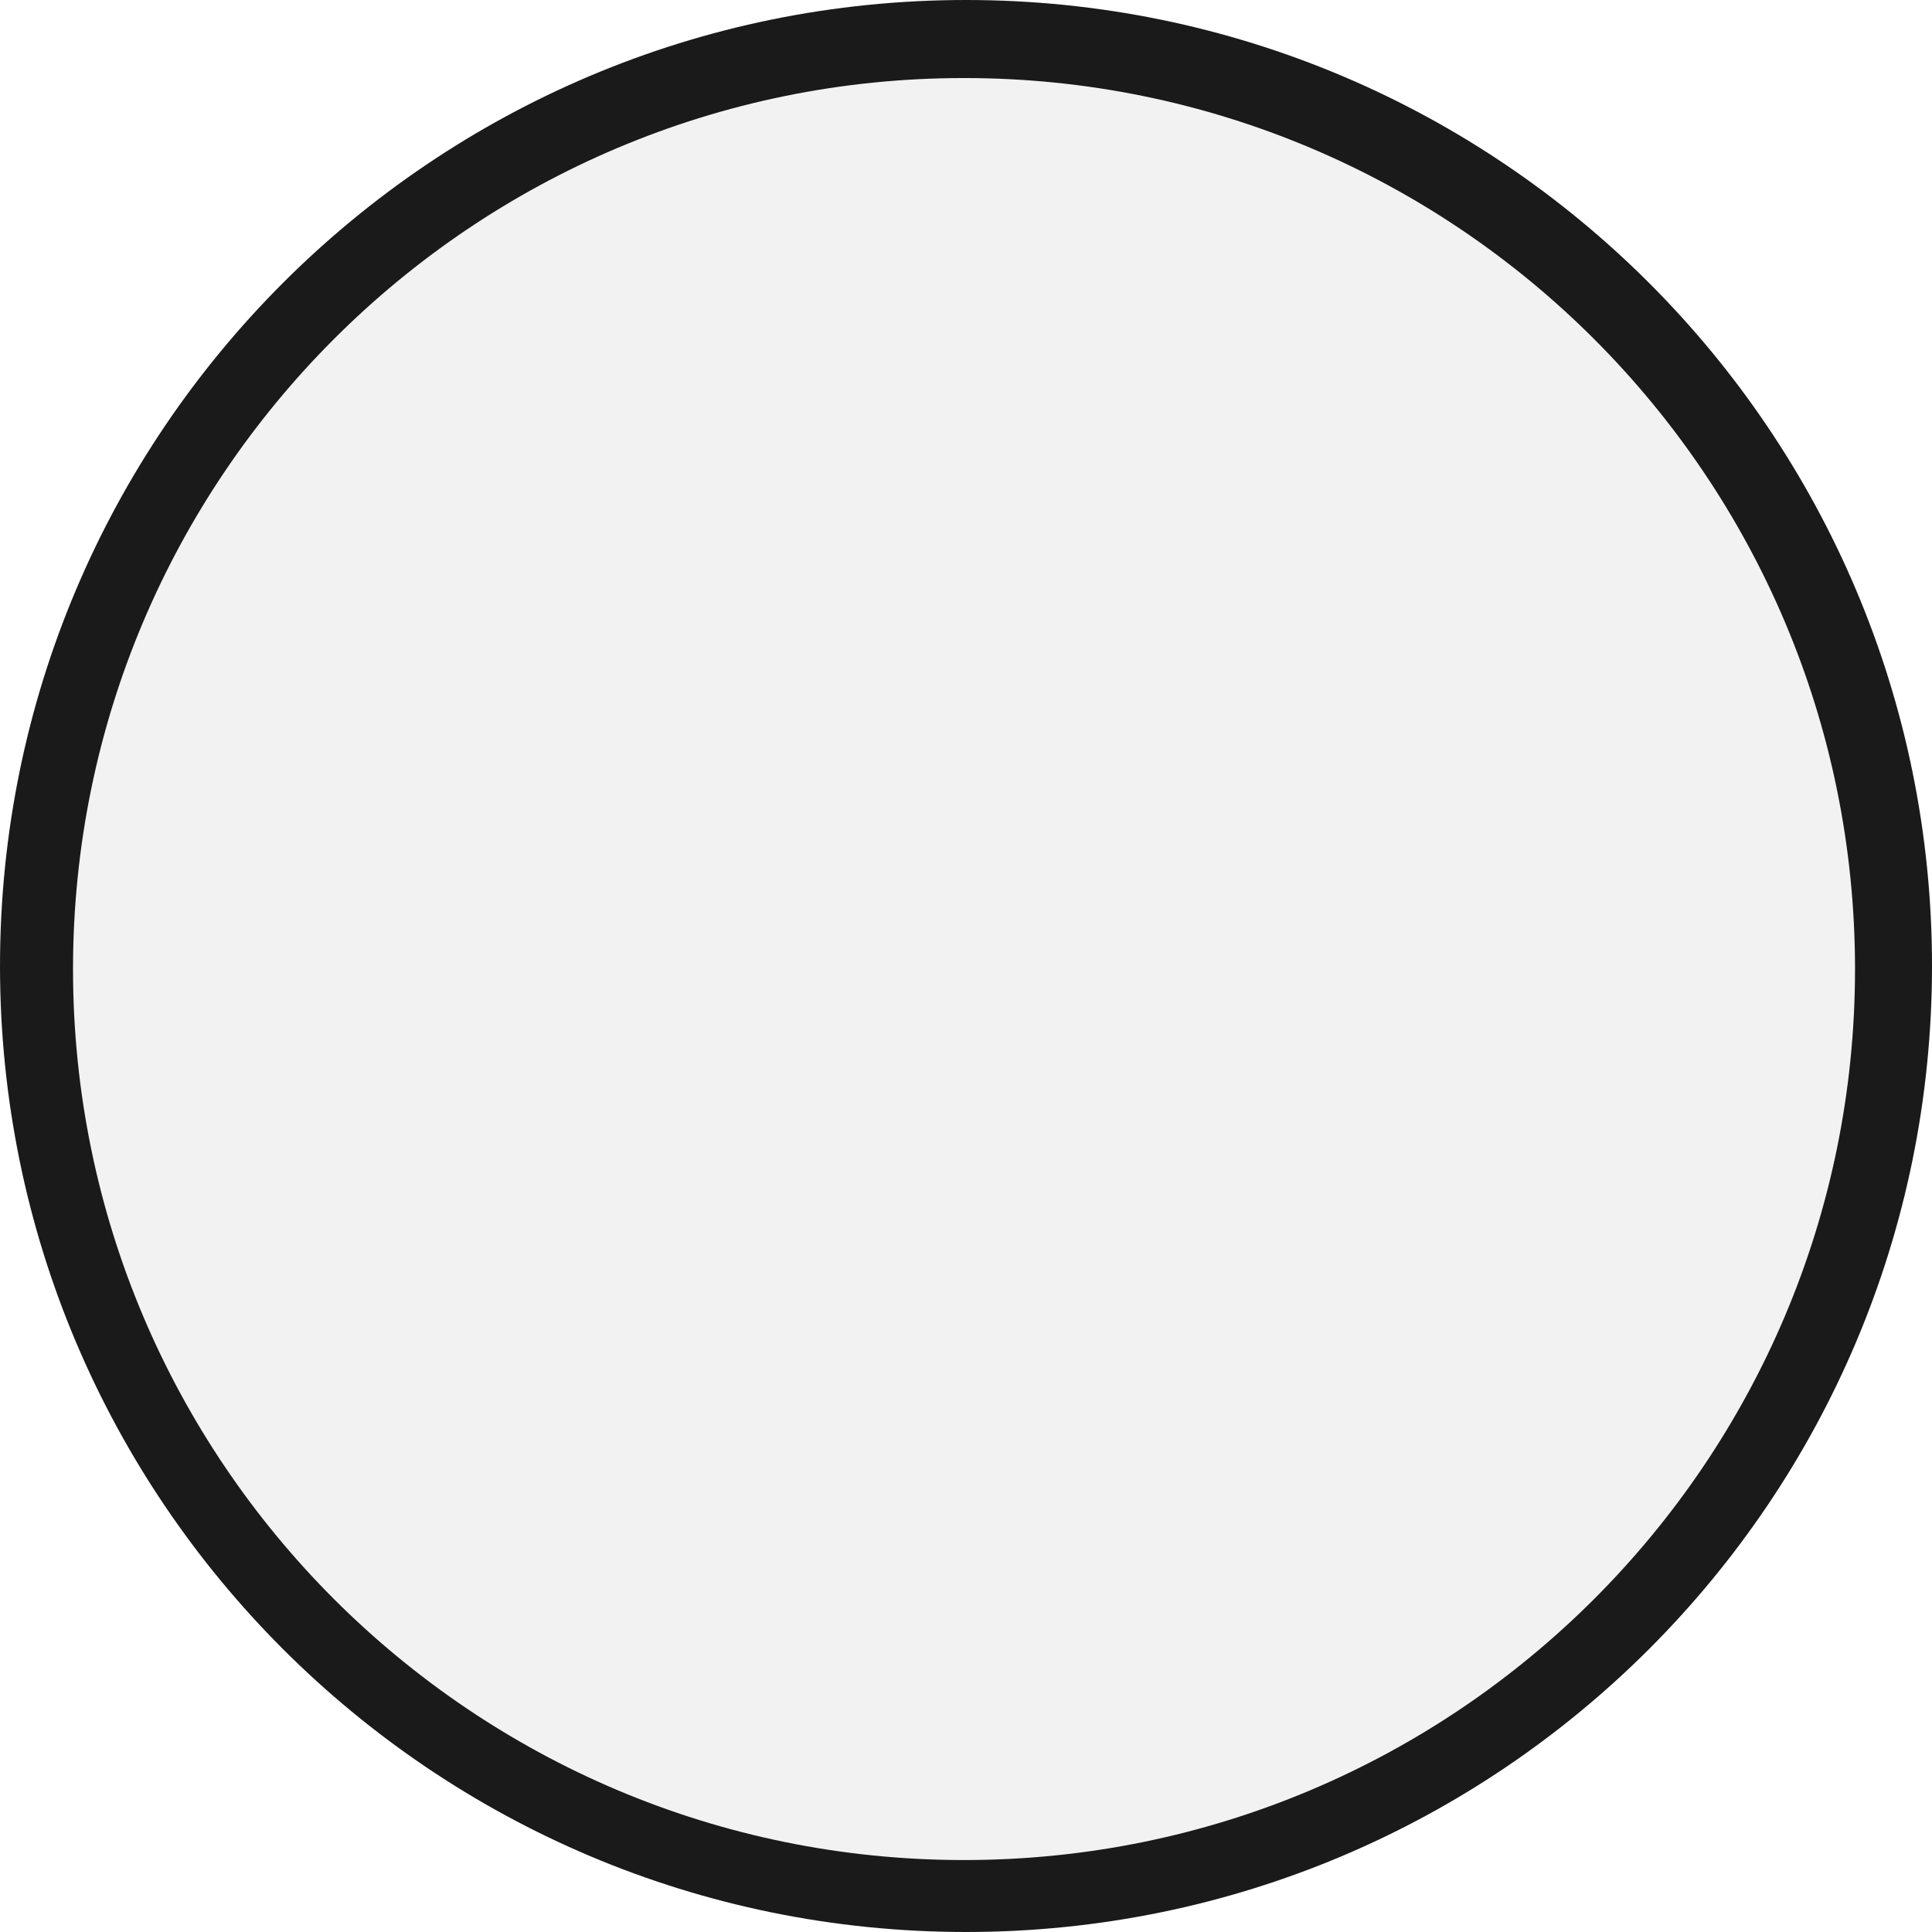
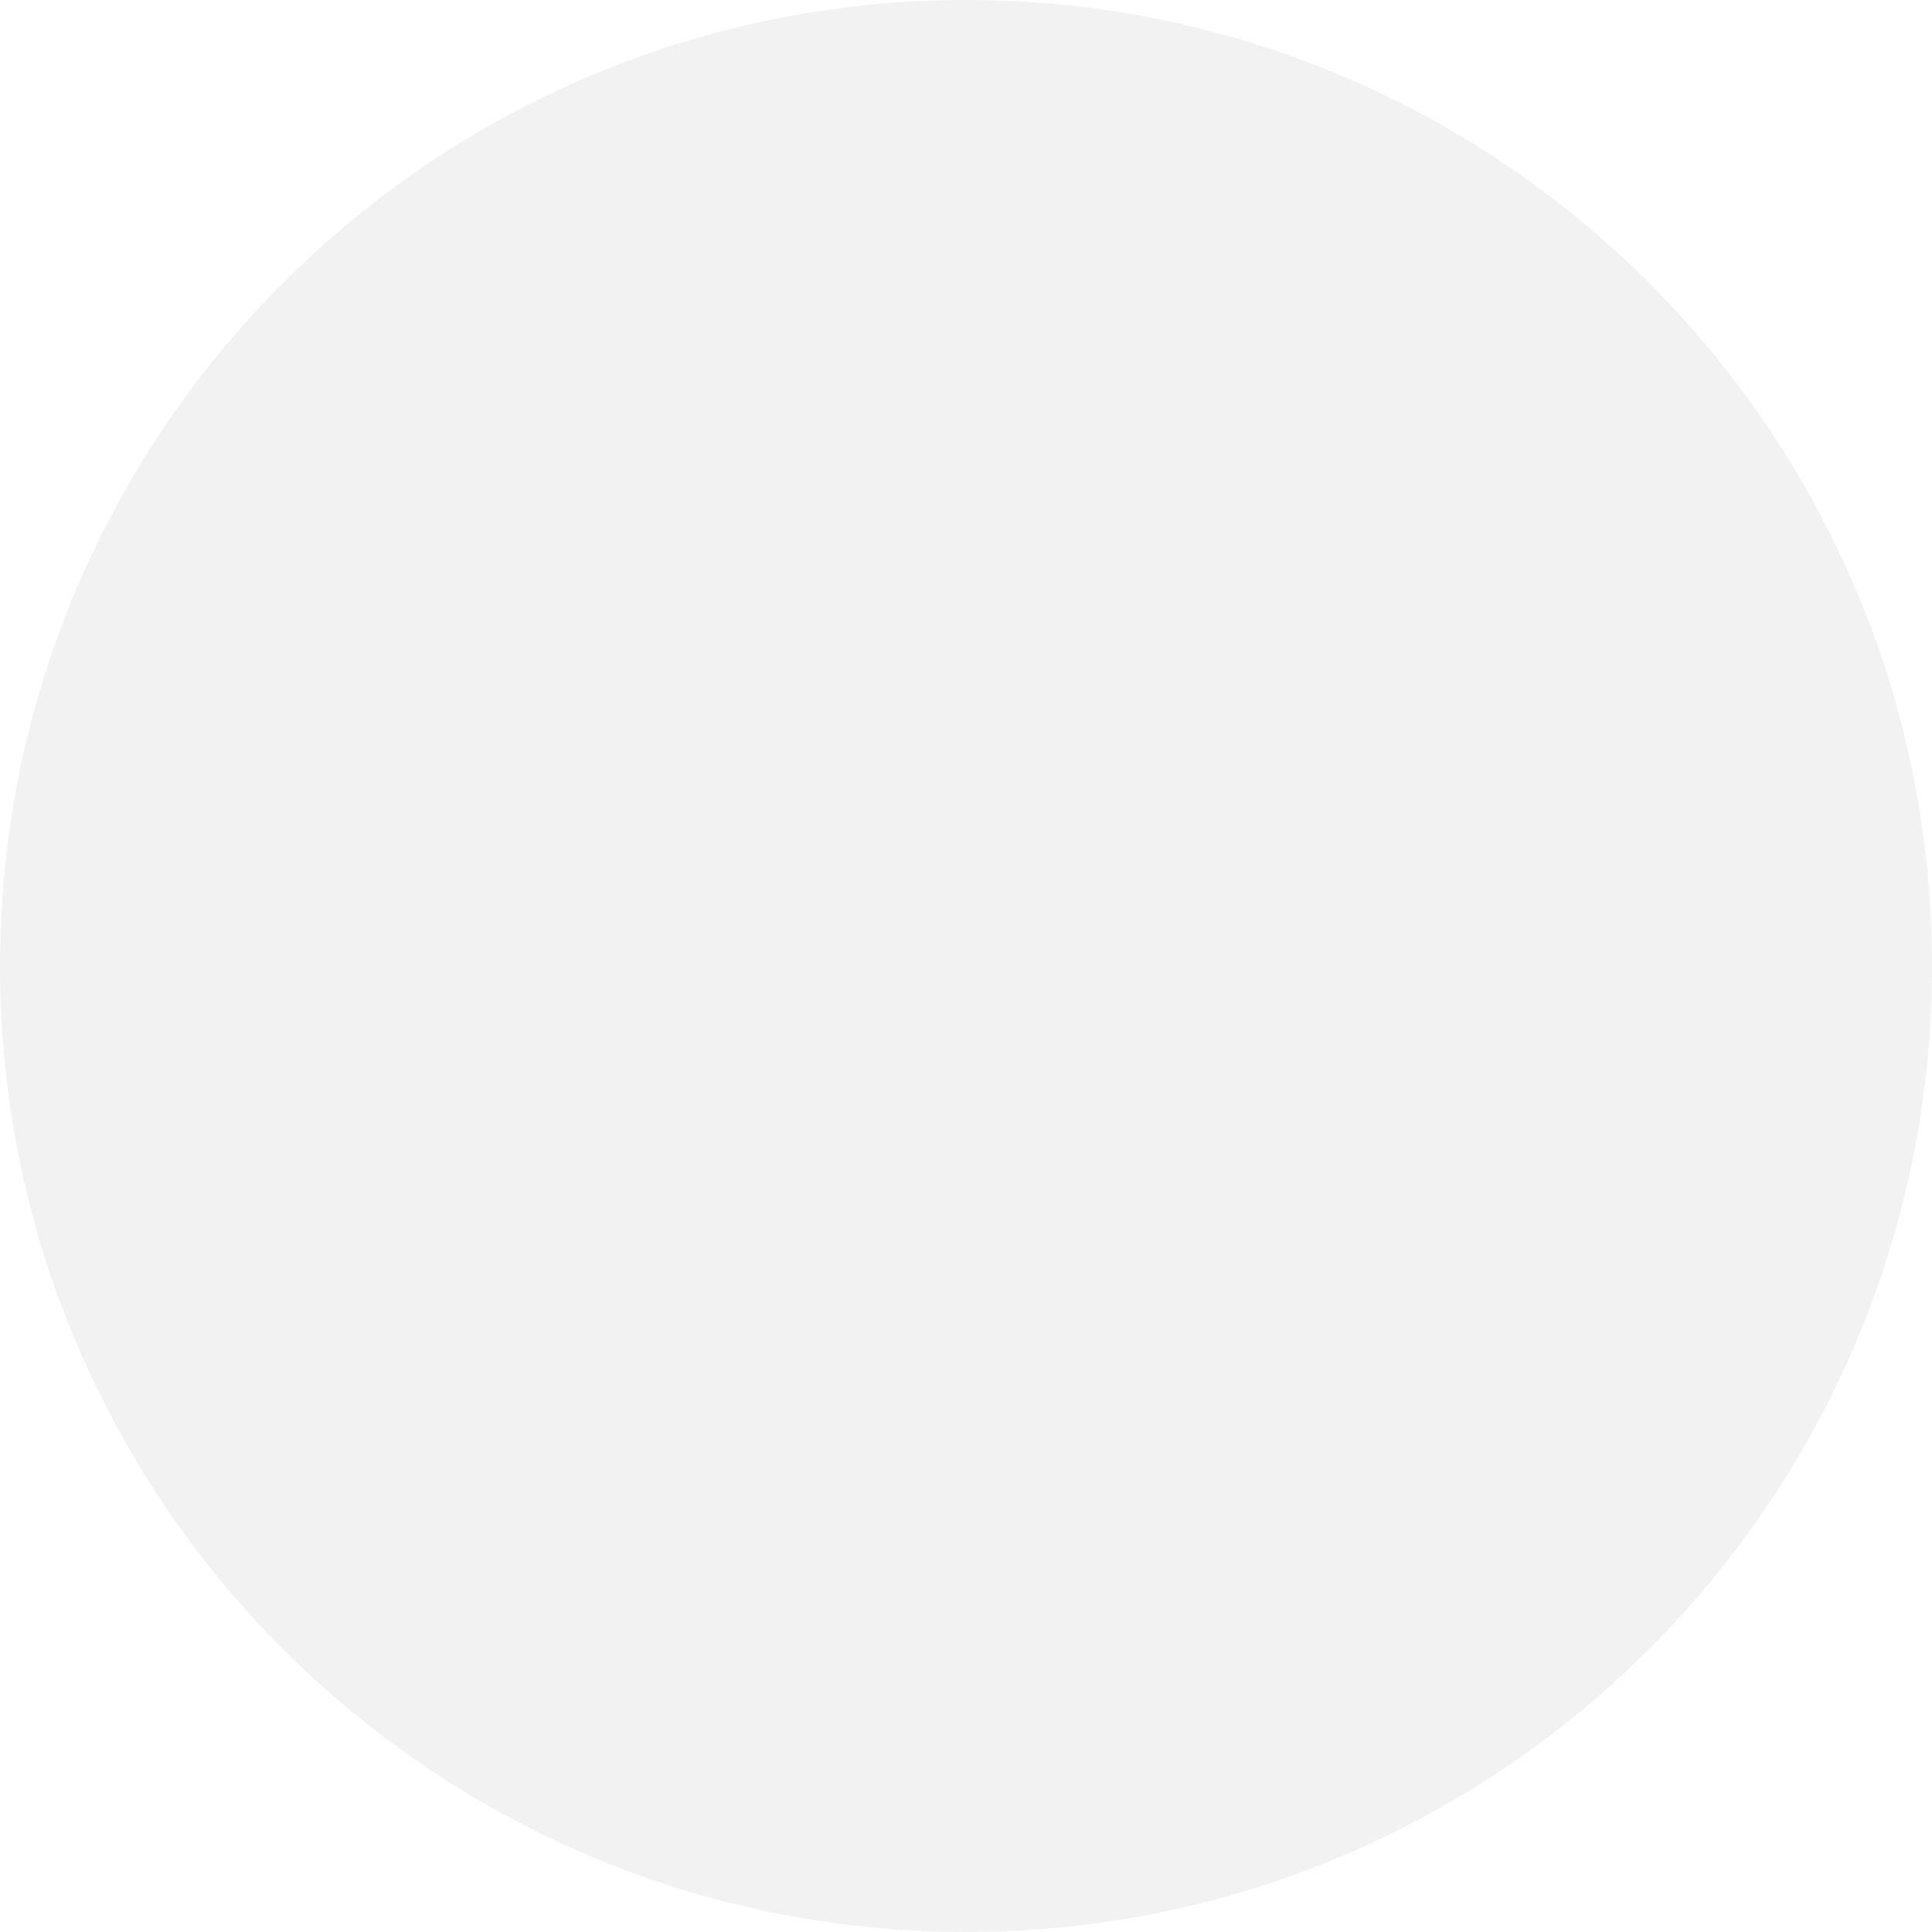
<svg xmlns="http://www.w3.org/2000/svg" width="100.162mm" height="100.162mm" viewBox="0 0 100.162 100.162" version="1.1" id="svg5">
  <defs id="defs2" />
  <g id="layer1" transform="translate(-54.48457,-96.52013)">
-     <circle style="fill:#1a1a1a;stroke-width:0.265" id="path762" cx="104.566" cy="146.601" r="50.081" />
-     <circle style="fill:#f2f2f2;stroke-width:0.248" id="path980" cx="104.463" cy="146.759" r="46.193" />
+     <circle style="fill:#f2f2f2;stroke-width:0.265" id="path762" cx="104.566" cy="146.601" r="50.081" />
  </g>
</svg>
